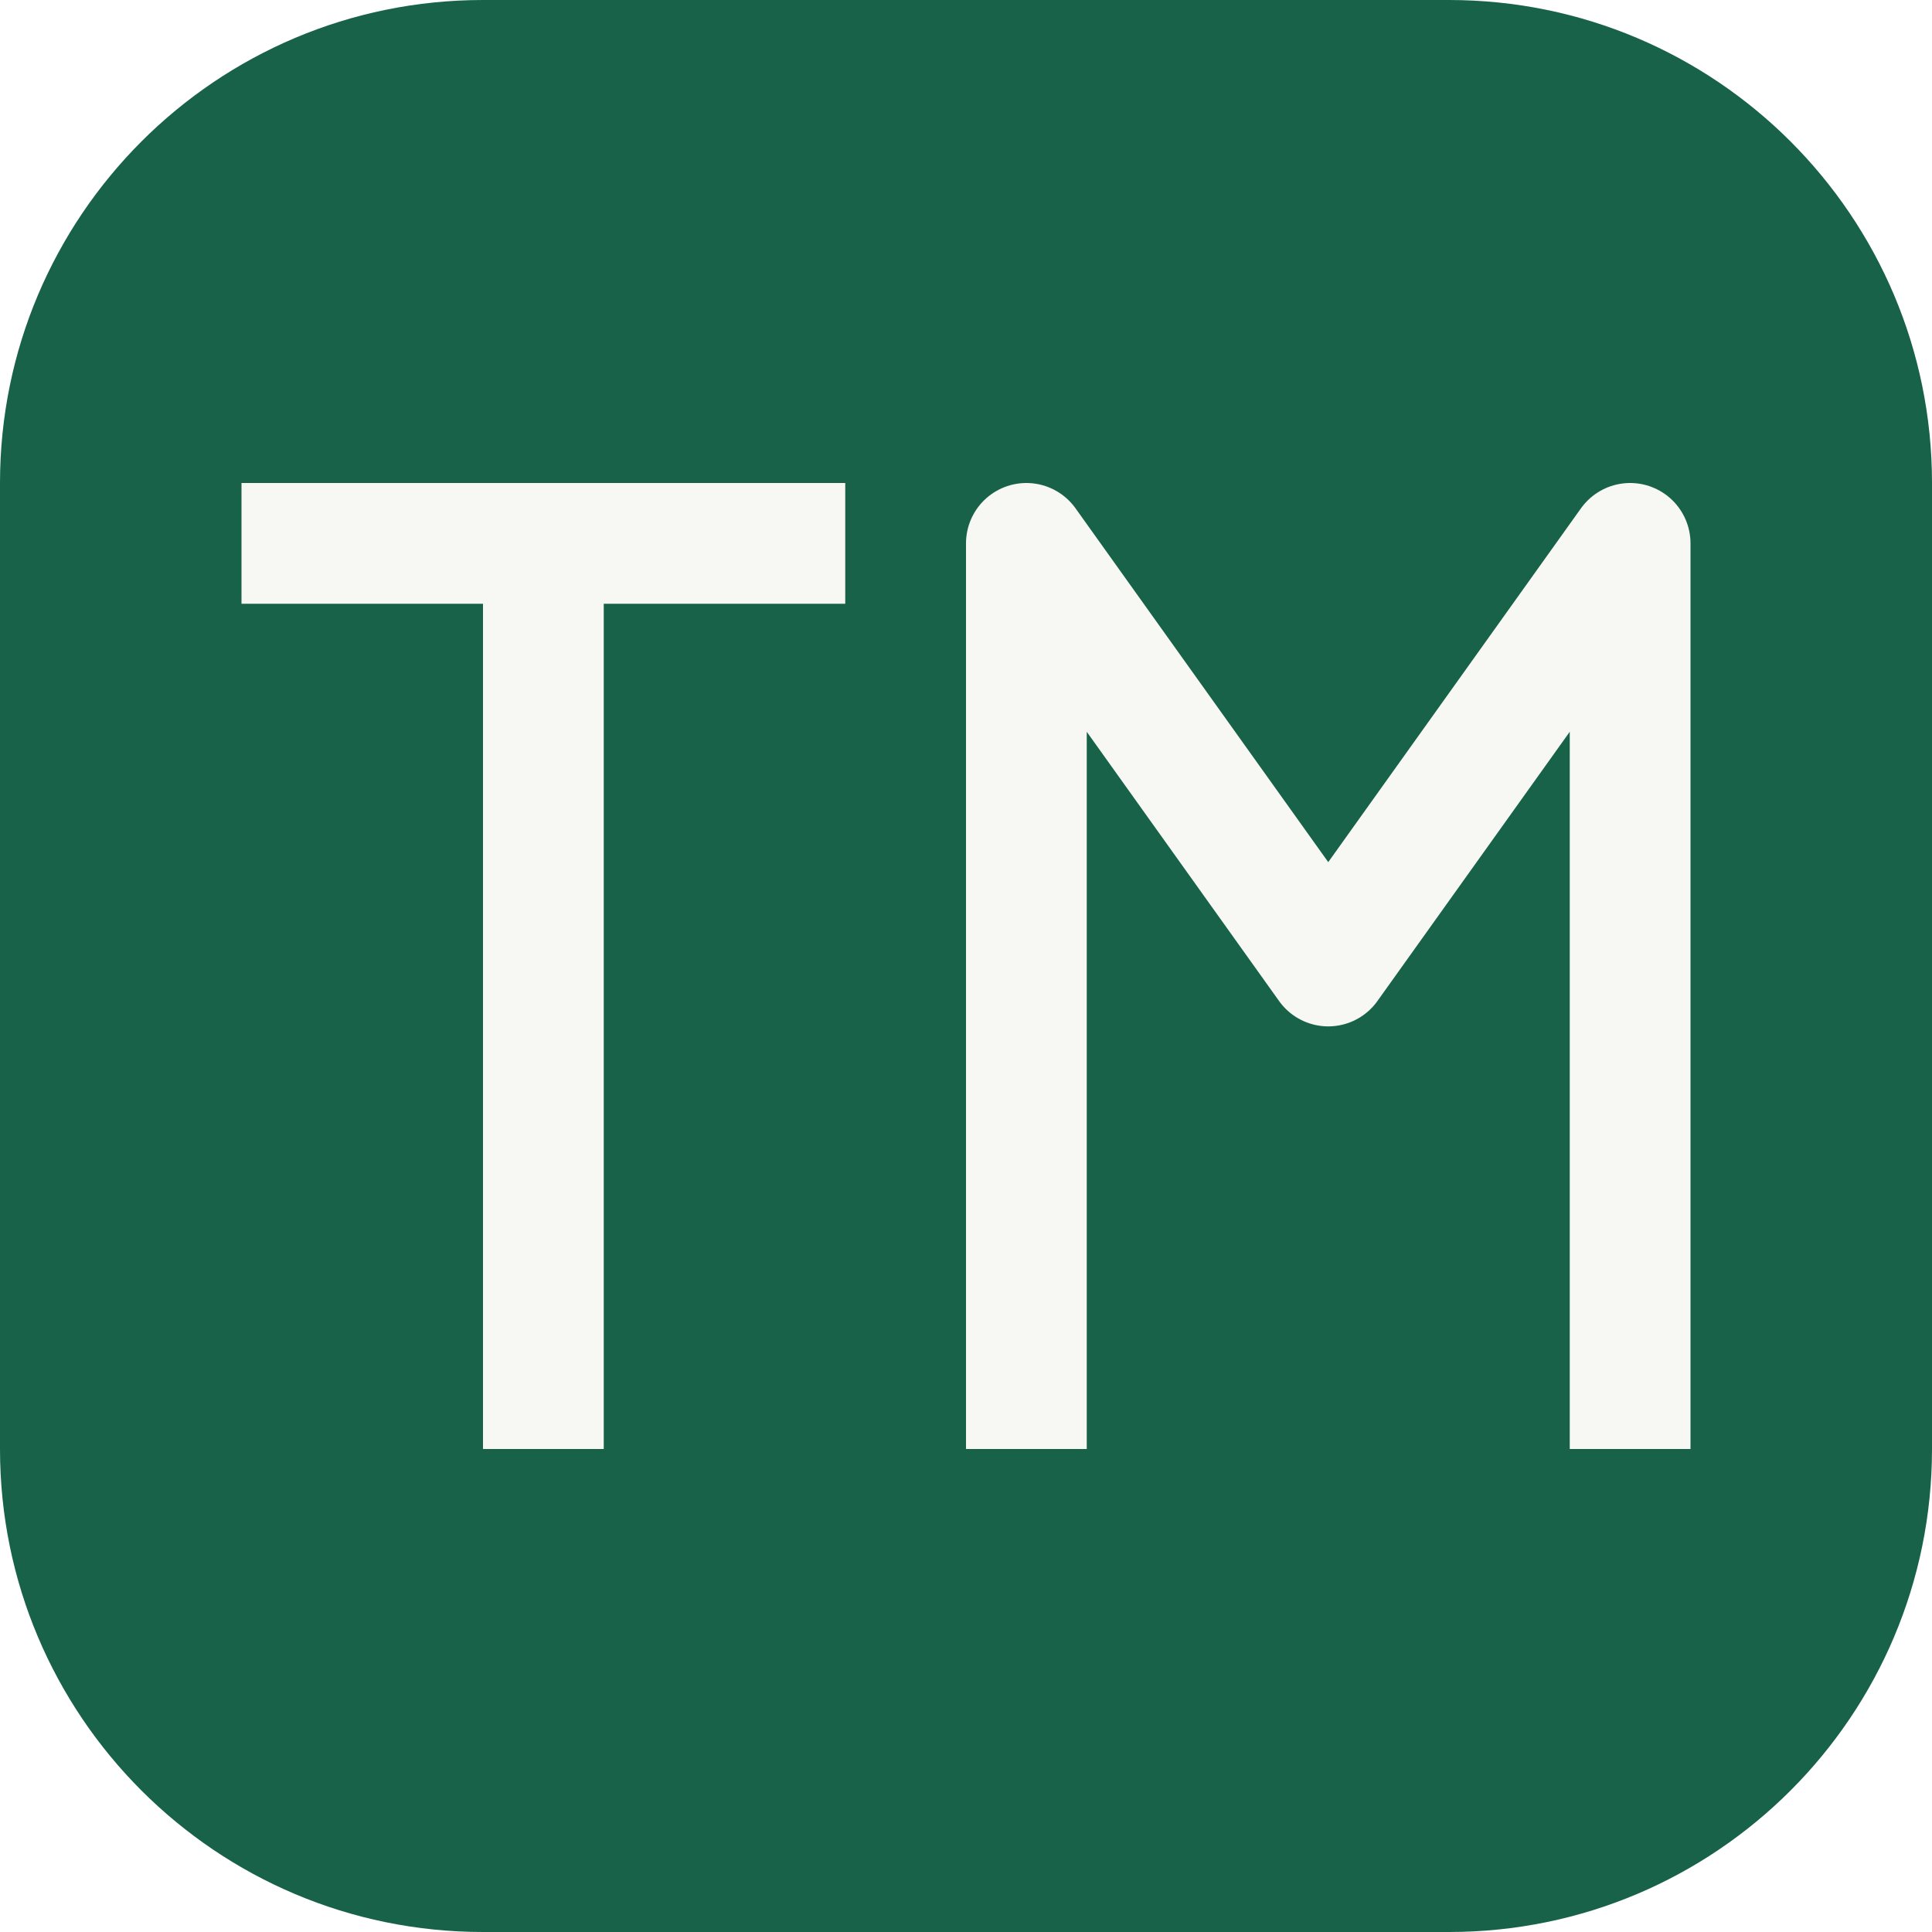
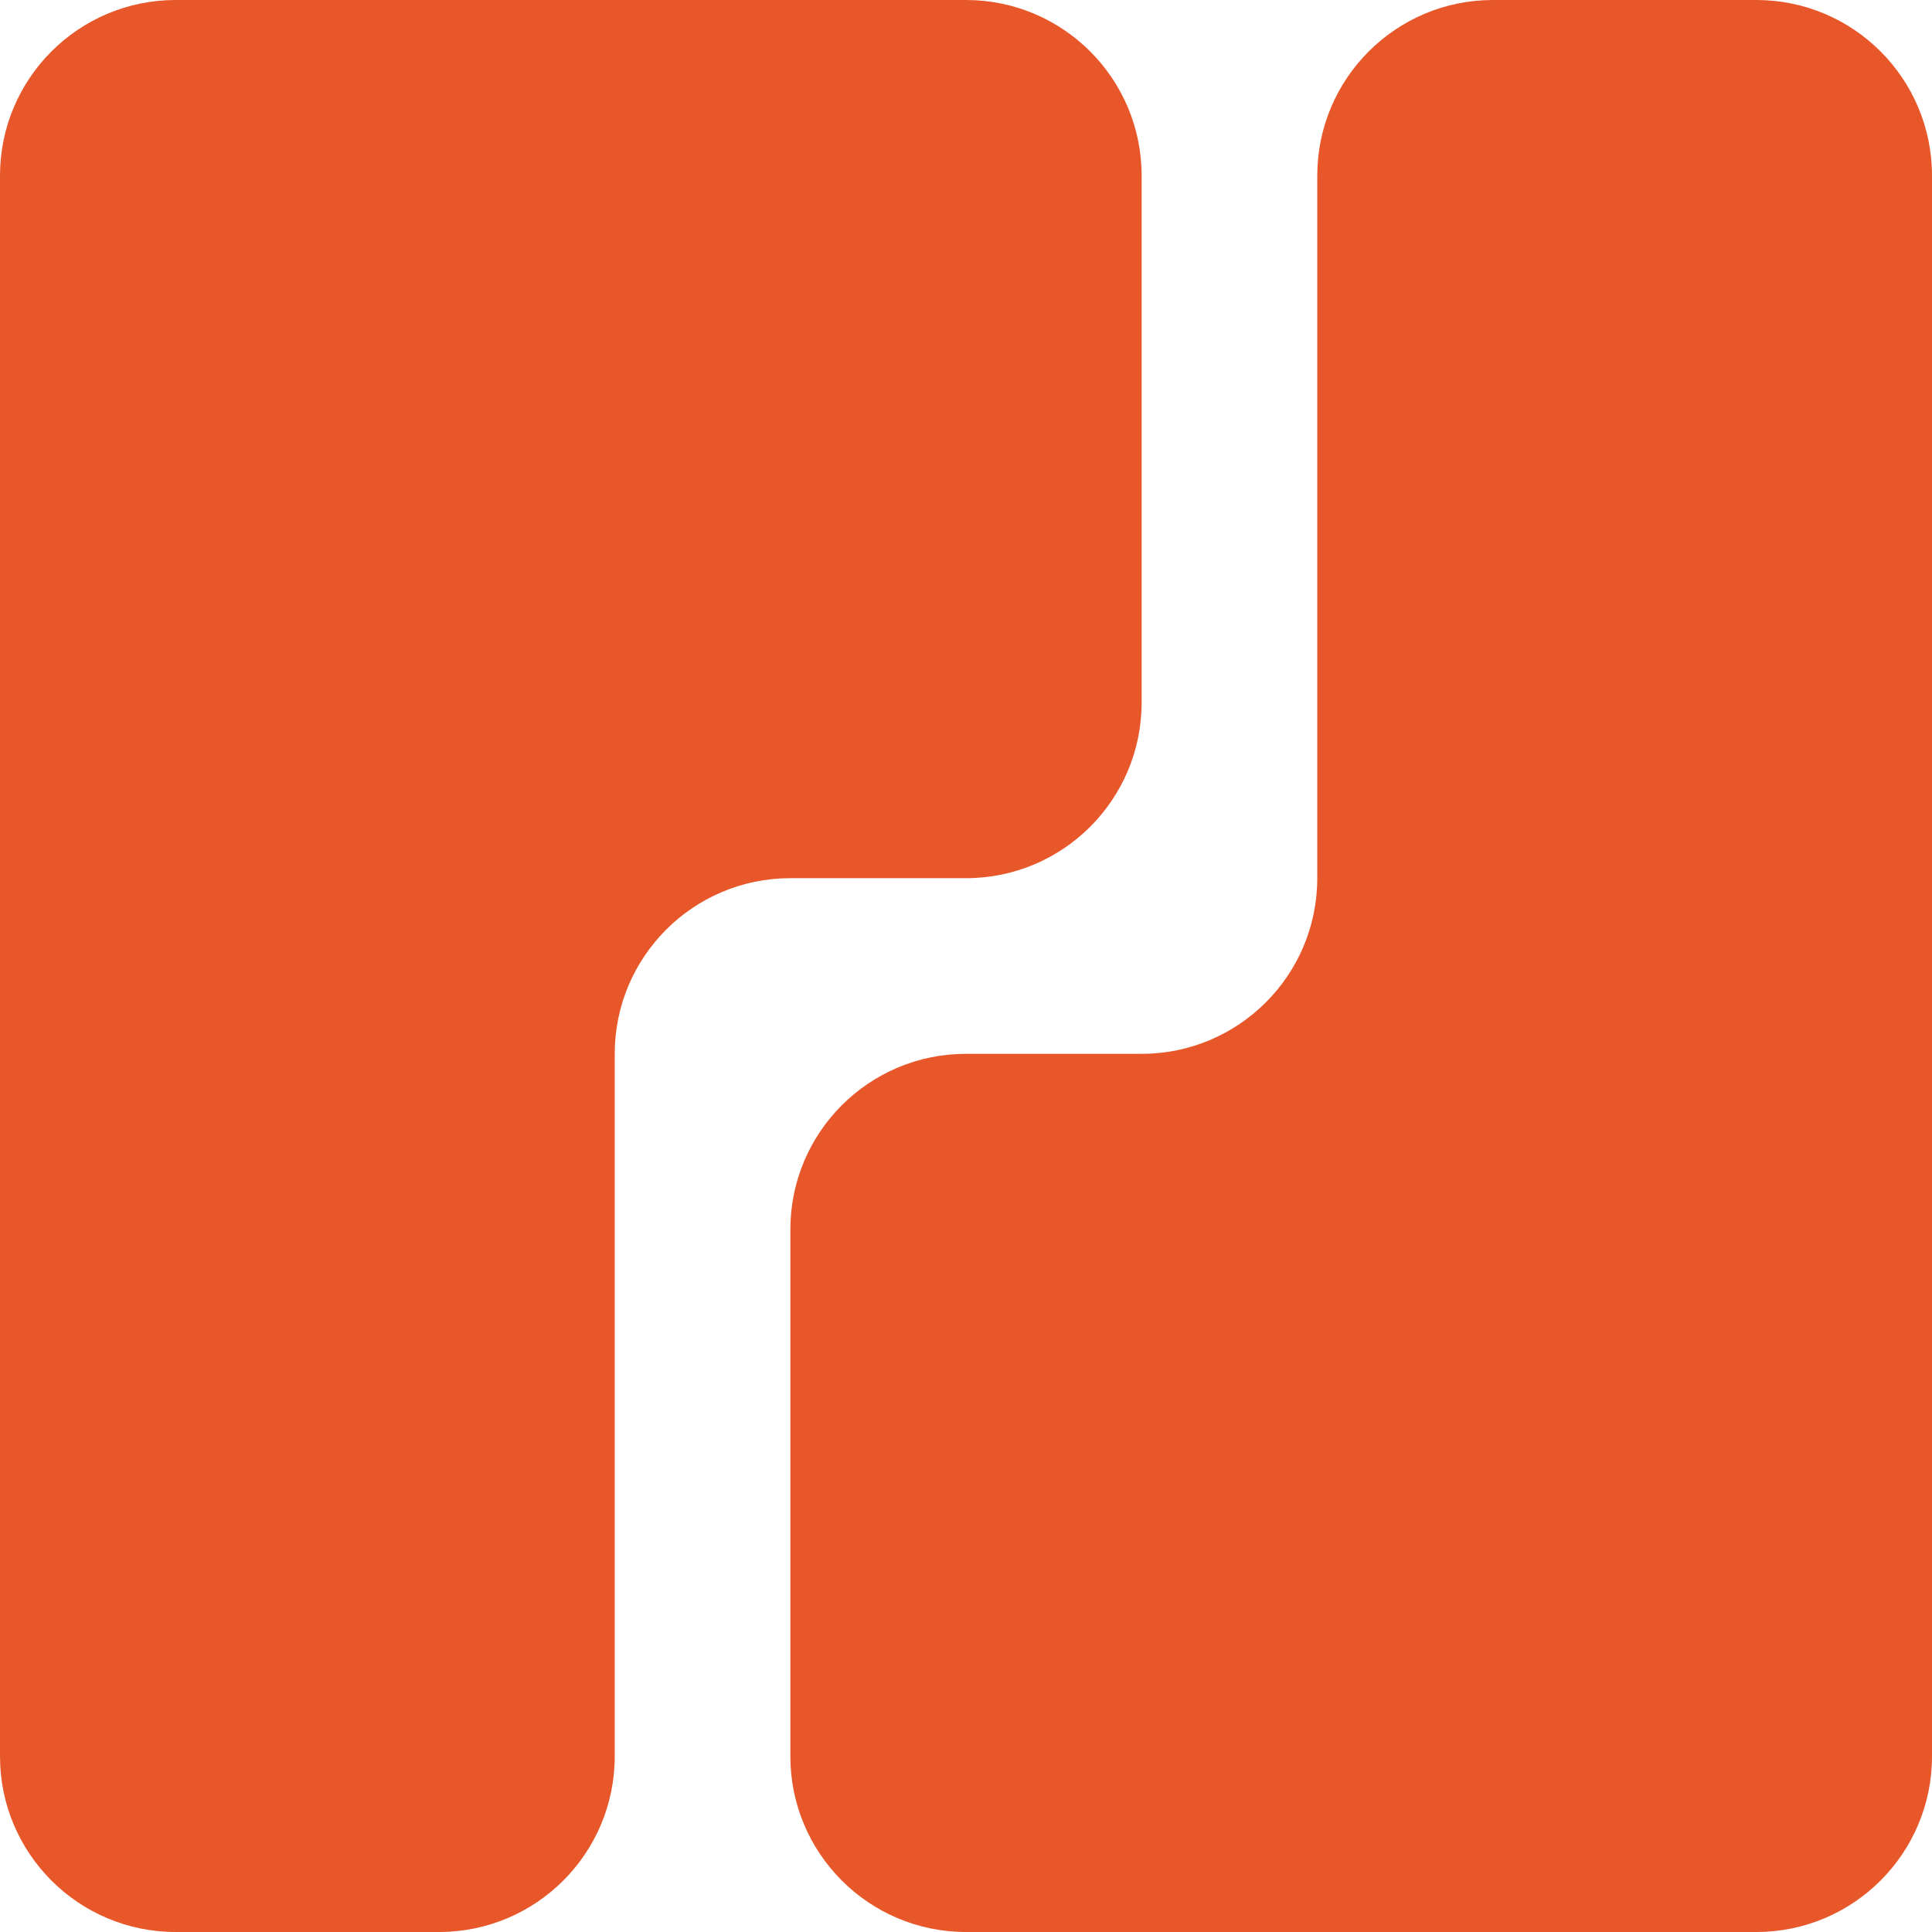
- <svg xmlns="http://www.w3.org/2000/svg" viewBox="0 0 32 32" data-mark="tm">
-   <rect width="32" height="32" rx="8" fill="#176249" />
-   <path d="M4 9h10m-5 0v15m8 0V9l5 7 5-7v15" fill="none" stroke="#f7f8f3" stroke-width="2" stroke-linejoin="round" />
+ <svg xmlns="http://www.w3.org/2000/svg" viewBox="0 0 22 22" data-mark="interlock">
+   <path d="M0 2a2 2 0 0 1 2-2h9a2 2 0 0 1 2 2v6a2 2 0 0 1-2 2h-2a2 2 0 0 0-2 2v8a2 2 0 0 1-2 2H2a2 2 0 0 1-2-2zM22 20a2 2 0 0 1-2 2h-9a2 2 0 0 1-2-2v-6a2 2 0 0 1 2-2h2a2 2 0 0 0 2-2V2a2 2 0 0 1 2-2h3a2 2 0 0 1 2 2z" fill="#e8572a" />
</svg>
